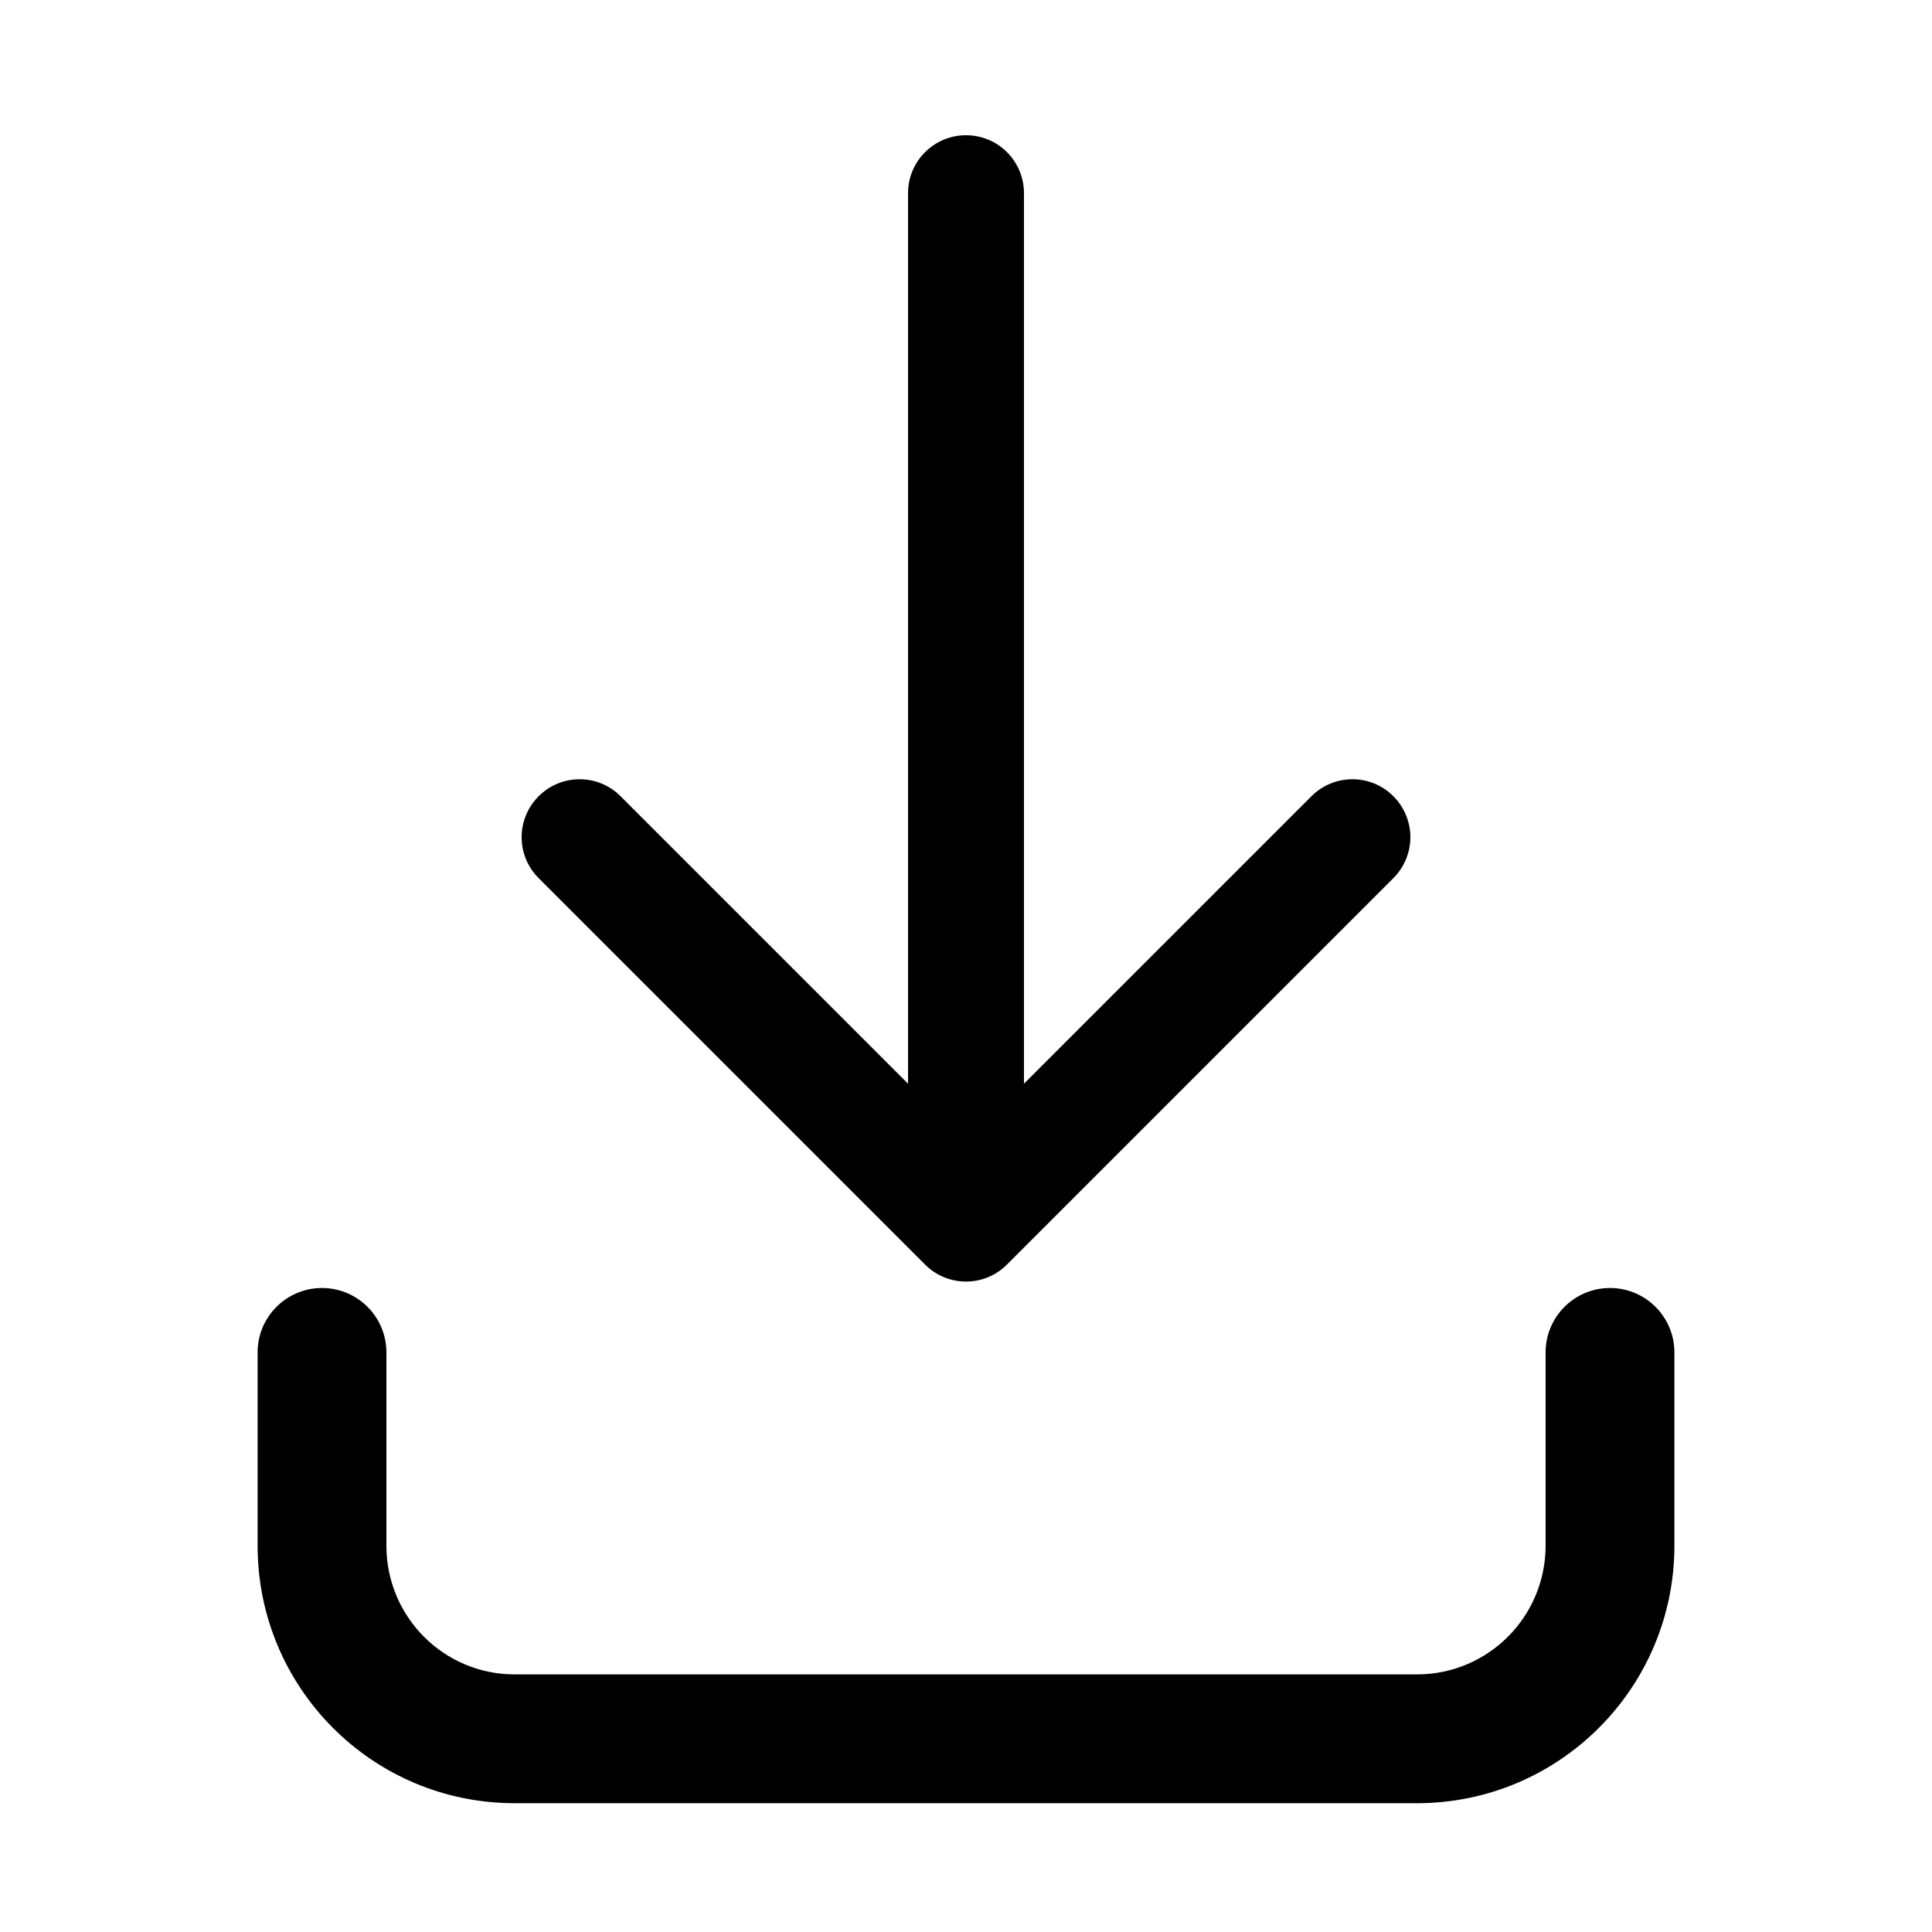
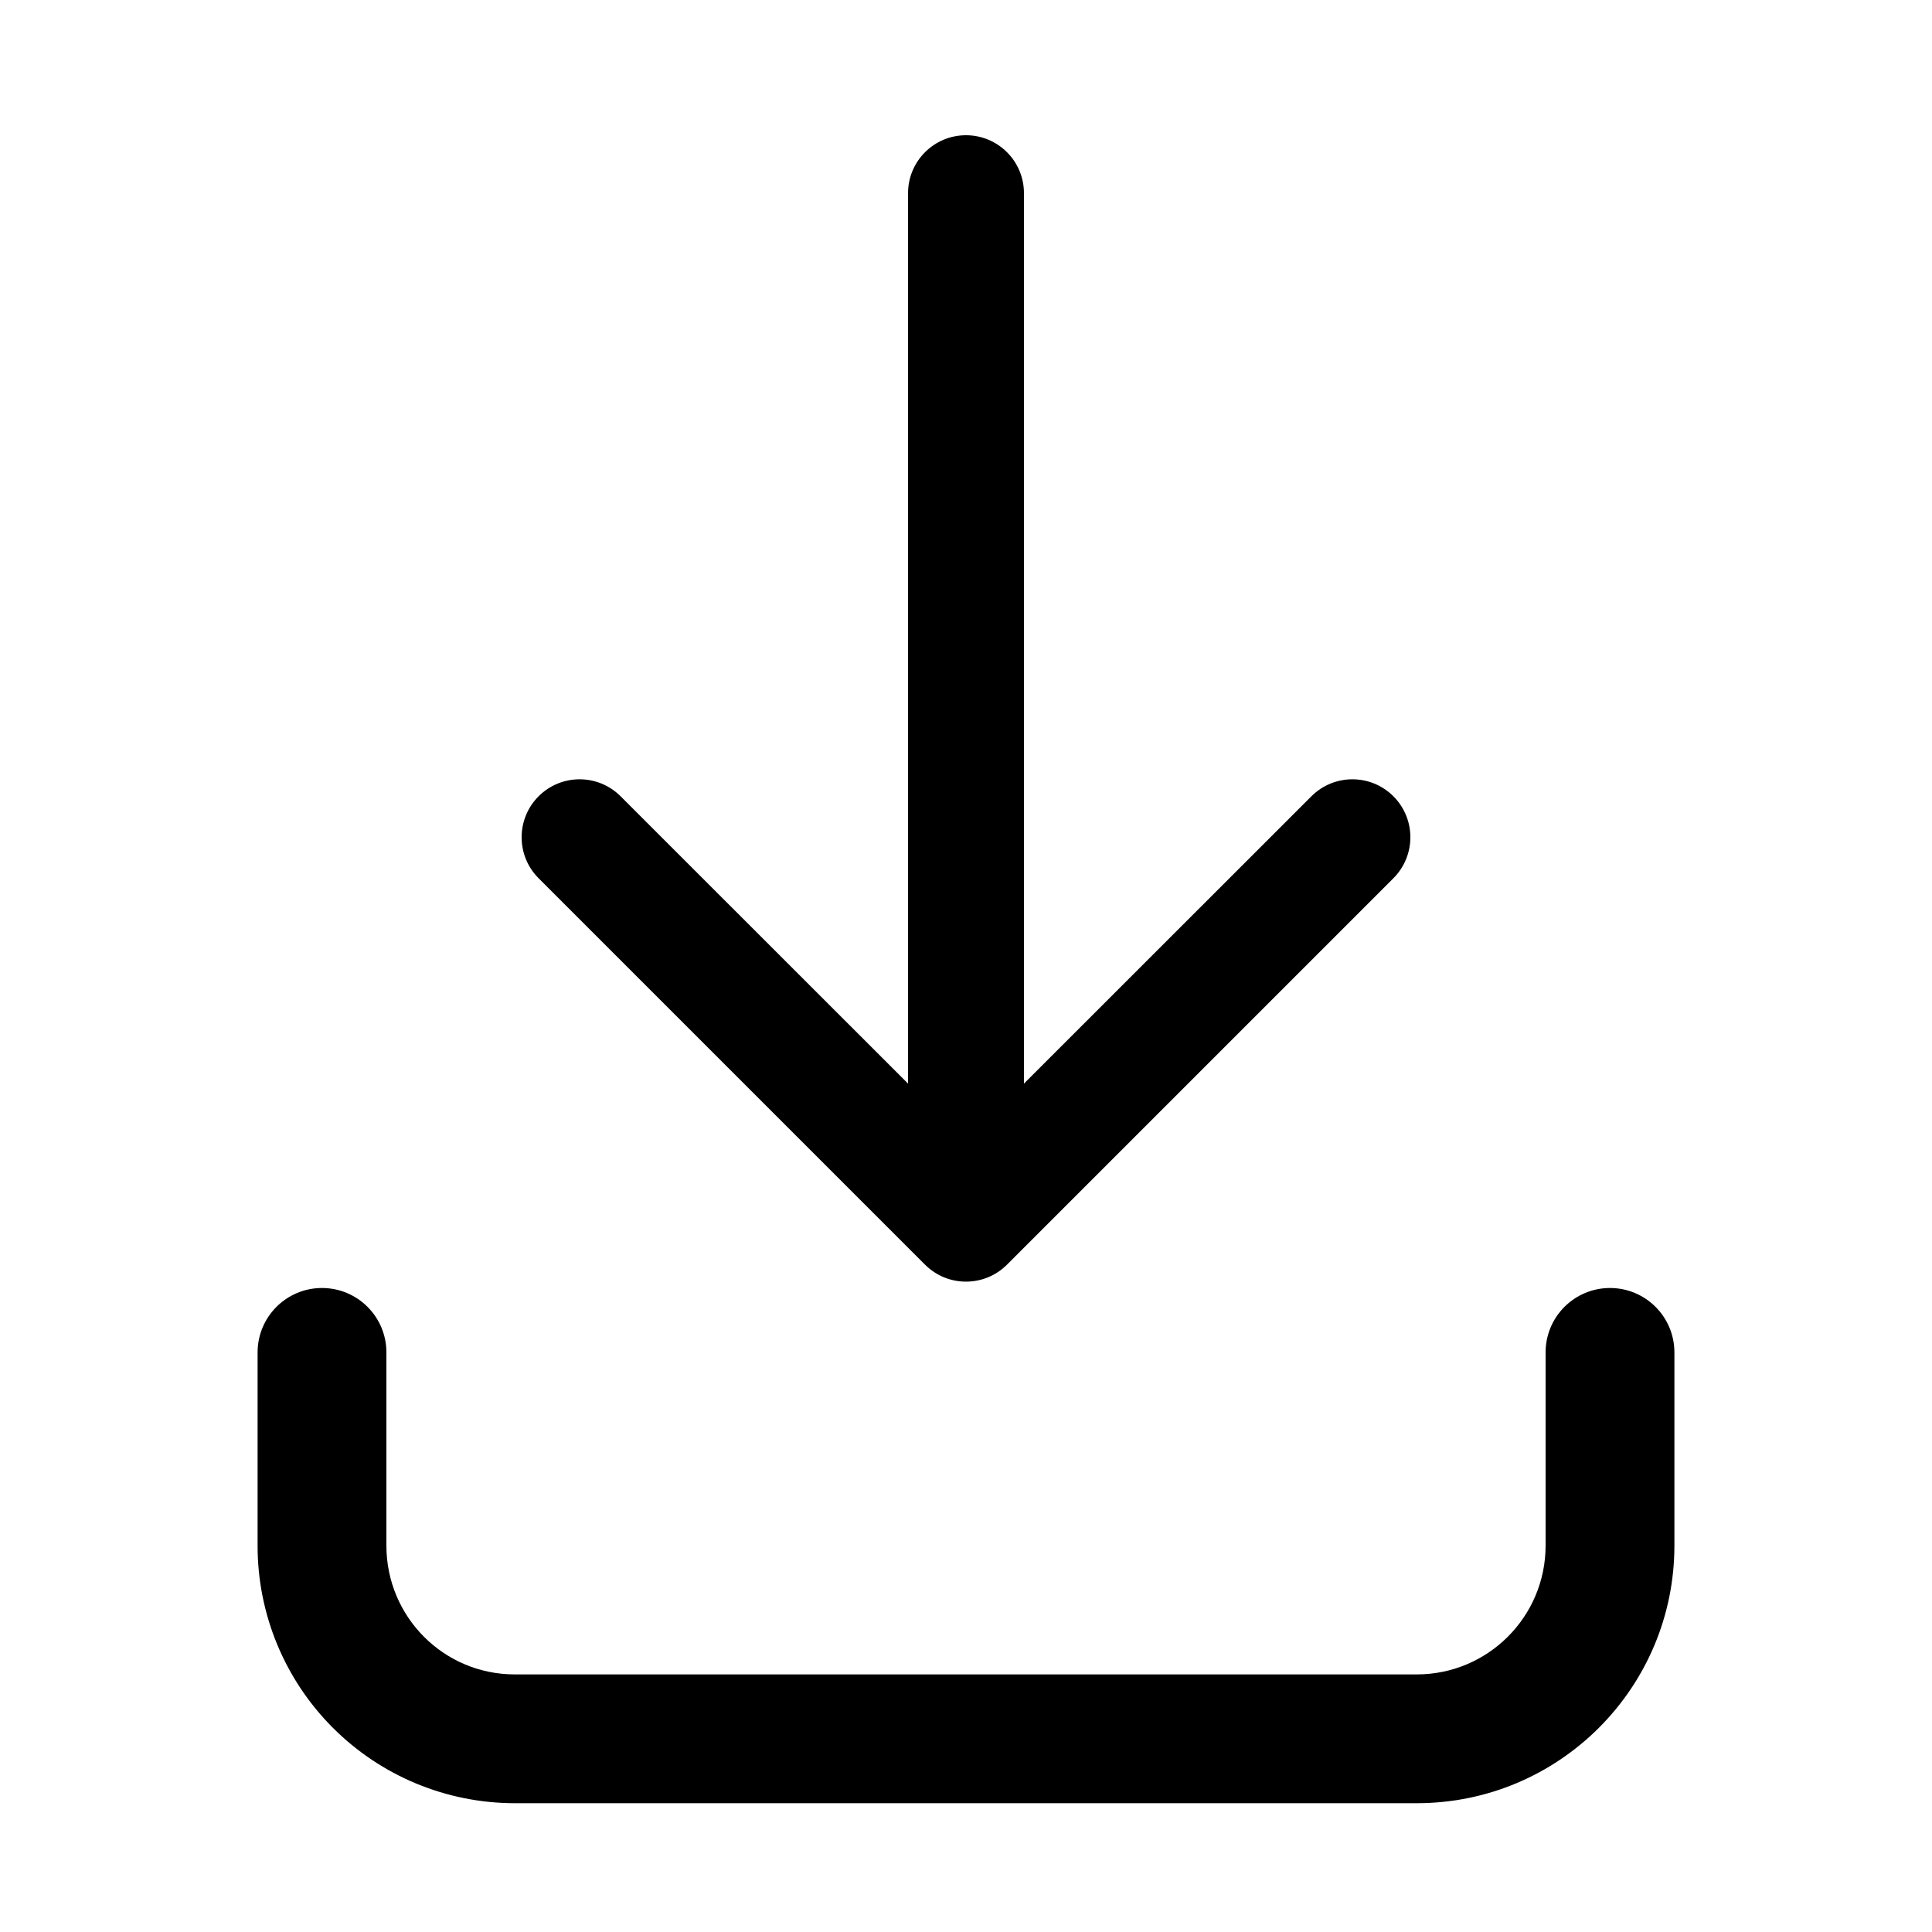
- <svg xmlns="http://www.w3.org/2000/svg" width="15" height="15" viewBox="0 0 15 15" fill="none">
-   <path fill-rule="evenodd" clip-rule="evenodd" d="M7.5 1.05C7.749 1.05 7.95 1.251 7.95 1.5V8.414L10.182 6.182C10.358 6.006 10.643 6.006 10.818 6.182C10.994 6.358 10.994 6.642 10.818 6.818L7.818 9.818C7.643 9.994 7.358 9.994 7.182 9.818L4.182 6.818C4.006 6.642 4.006 6.358 4.182 6.182C4.358 6.006 4.643 6.006 4.818 6.182L7.05 8.414V1.5C7.05 1.251 7.252 1.05 7.5 1.05ZM2.5 10C2.776 10 3 10.224 3 10.5V12C3 12.554 3.446 13 3.996 13H11.001C11.553 13 12 12.553 12 12V10.5C12 10.224 12.224 10 12.5 10C12.776 10 13 10.224 13 10.5V12C13 13.104 12.106 14 11.001 14H3.996C2.89 14 2 13.103 2 12V10.5C2 10.224 2.224 10 2.5 10Z" fill="currentColor" />
+ <svg xmlns="http://www.w3.org/2000/svg" width="1em" height="1em" viewBox="0 0 15 15">
+   <path fill="currentColor" d="M12.5 10a.5.5 0 0 1 .5.5V12a2 2 0 0 1-1.999 2H3.996A1.997 1.997 0 0 1 2 12v-1.5a.5.5 0 1 1 1 0V12c0 .554.446 1 .996 1h7.005A1 1 0 0 0 12 12v-1.5a.5.5 0 0 1 .5-.5m-5-8.95a.45.45 0 0 1 .45.45v6.913l2.232-2.231a.45.45 0 0 1 .636.637l-3 3a.45.45 0 0 1-.636 0l-3-3a.45.45 0 0 1 .636-.637L7.05 8.413V1.5a.45.45 0 0 1 .45-.45" />
</svg>
